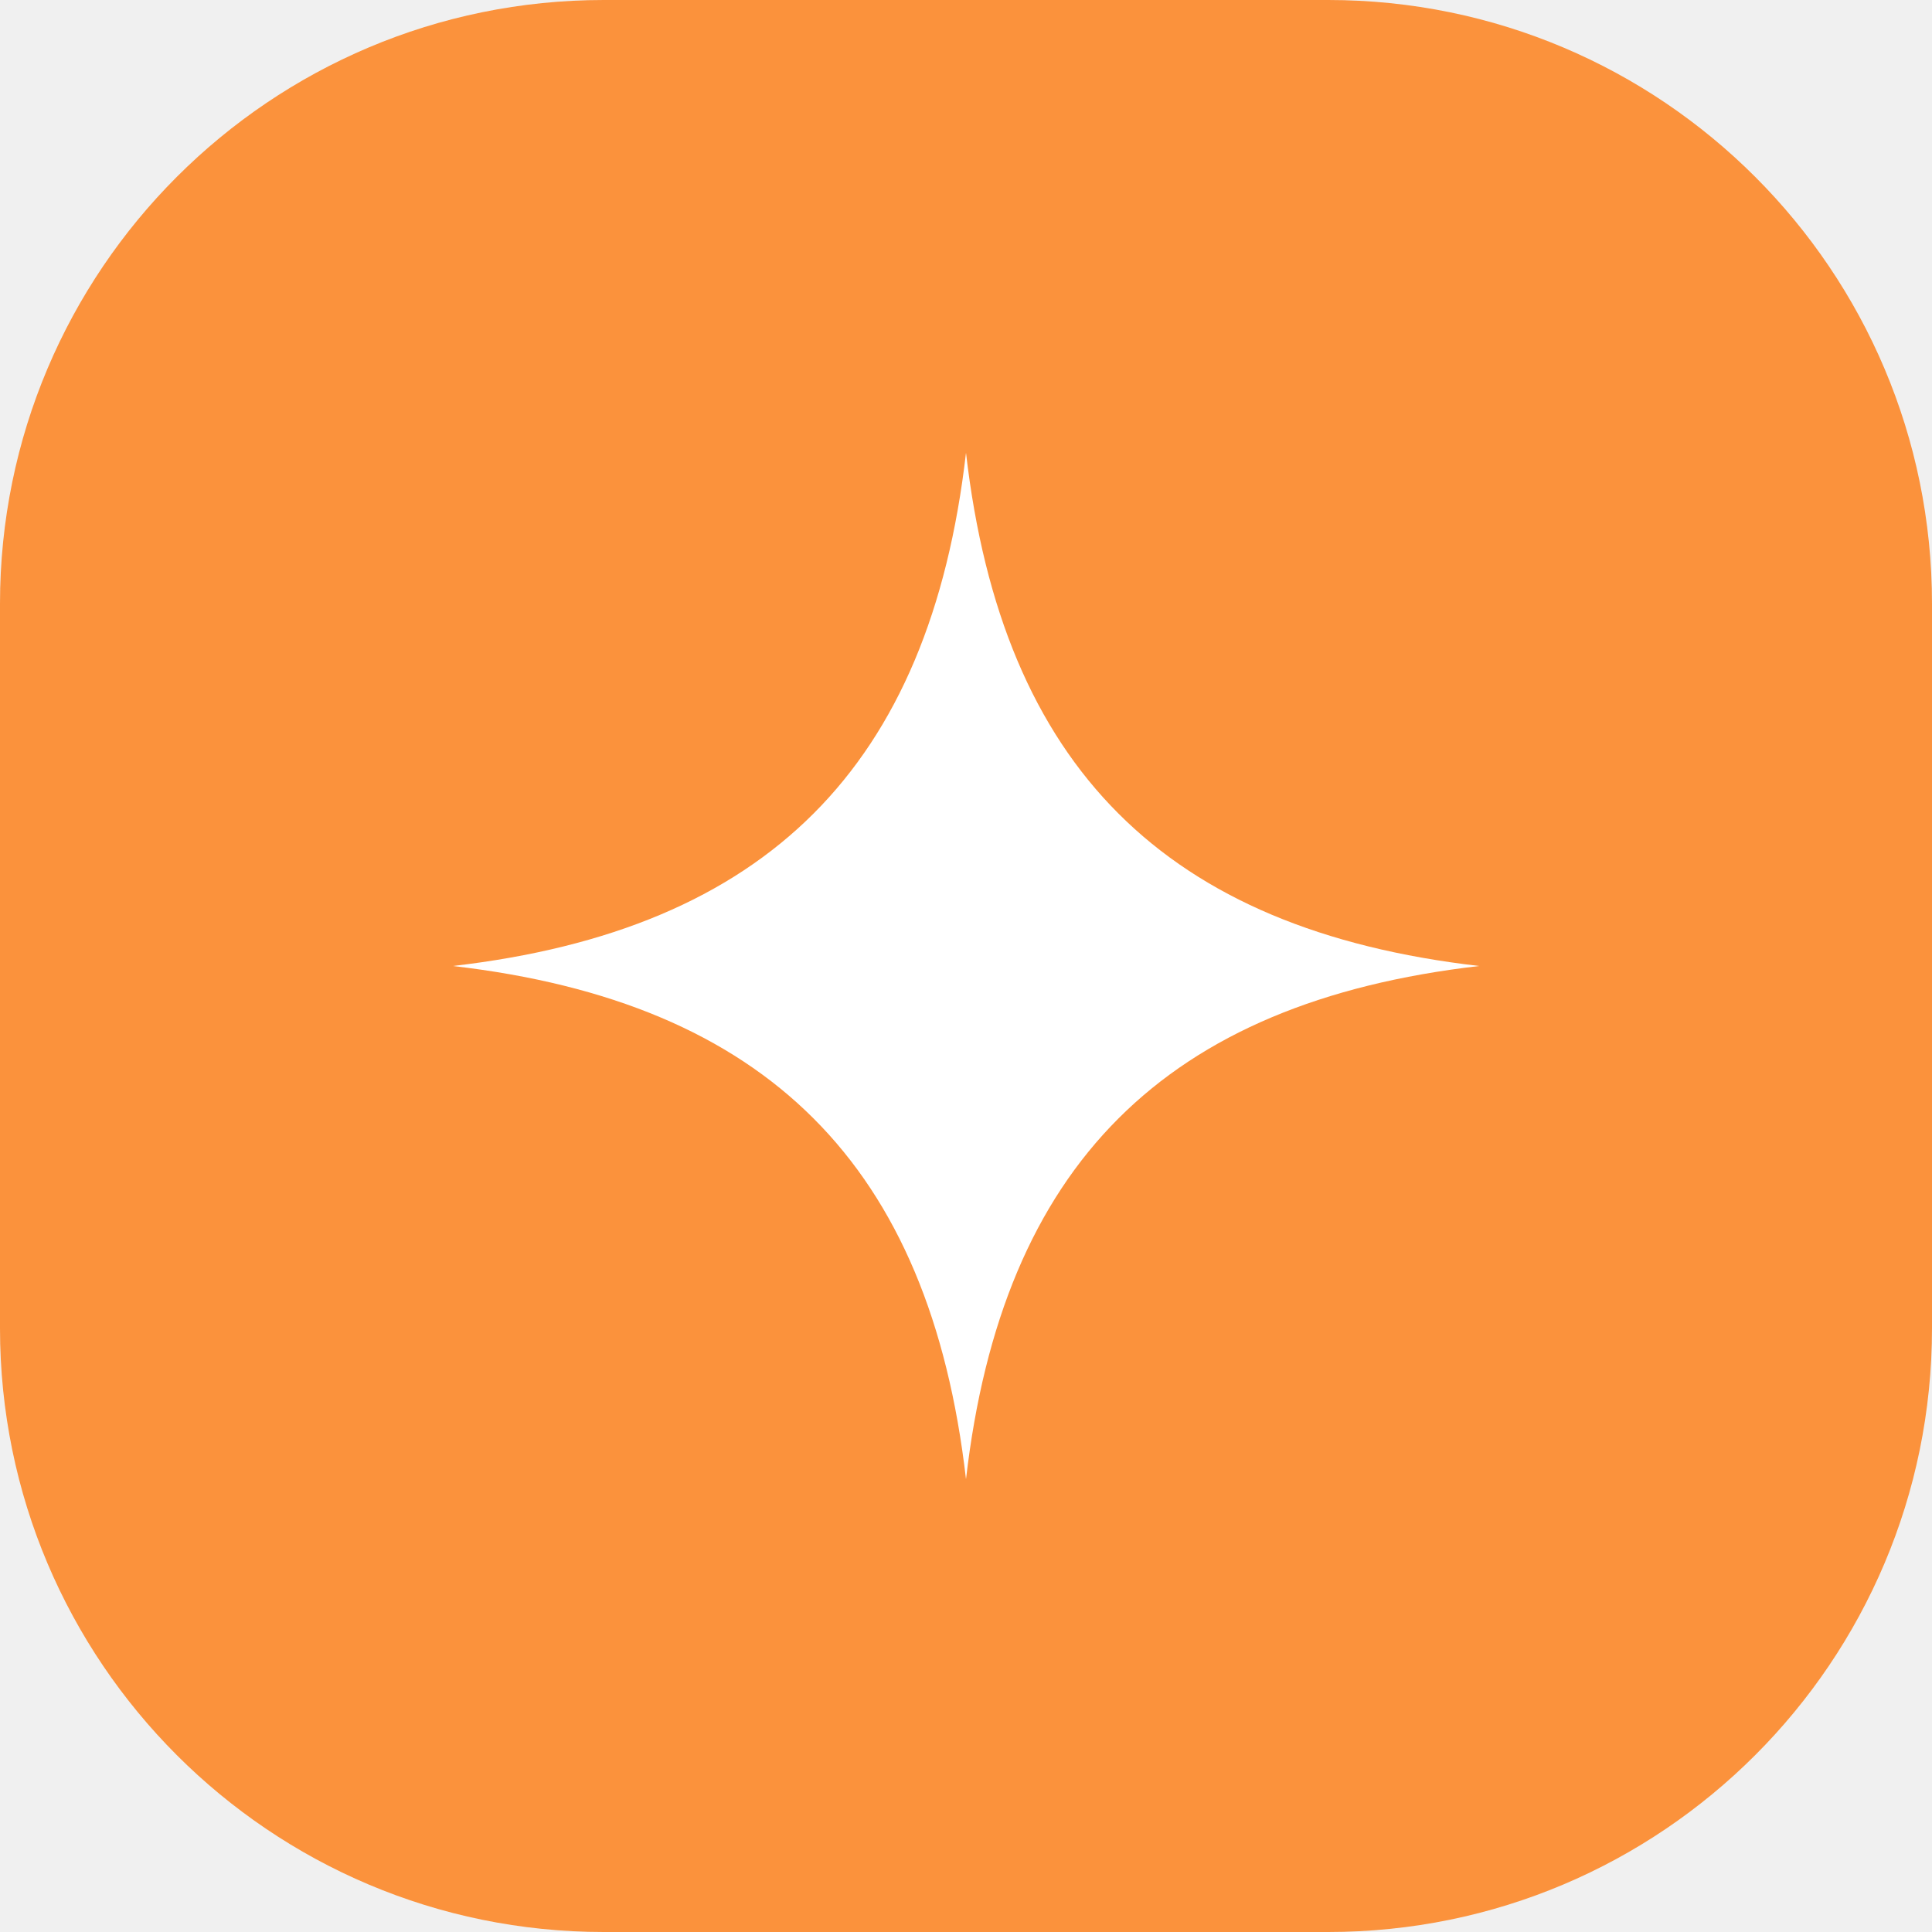
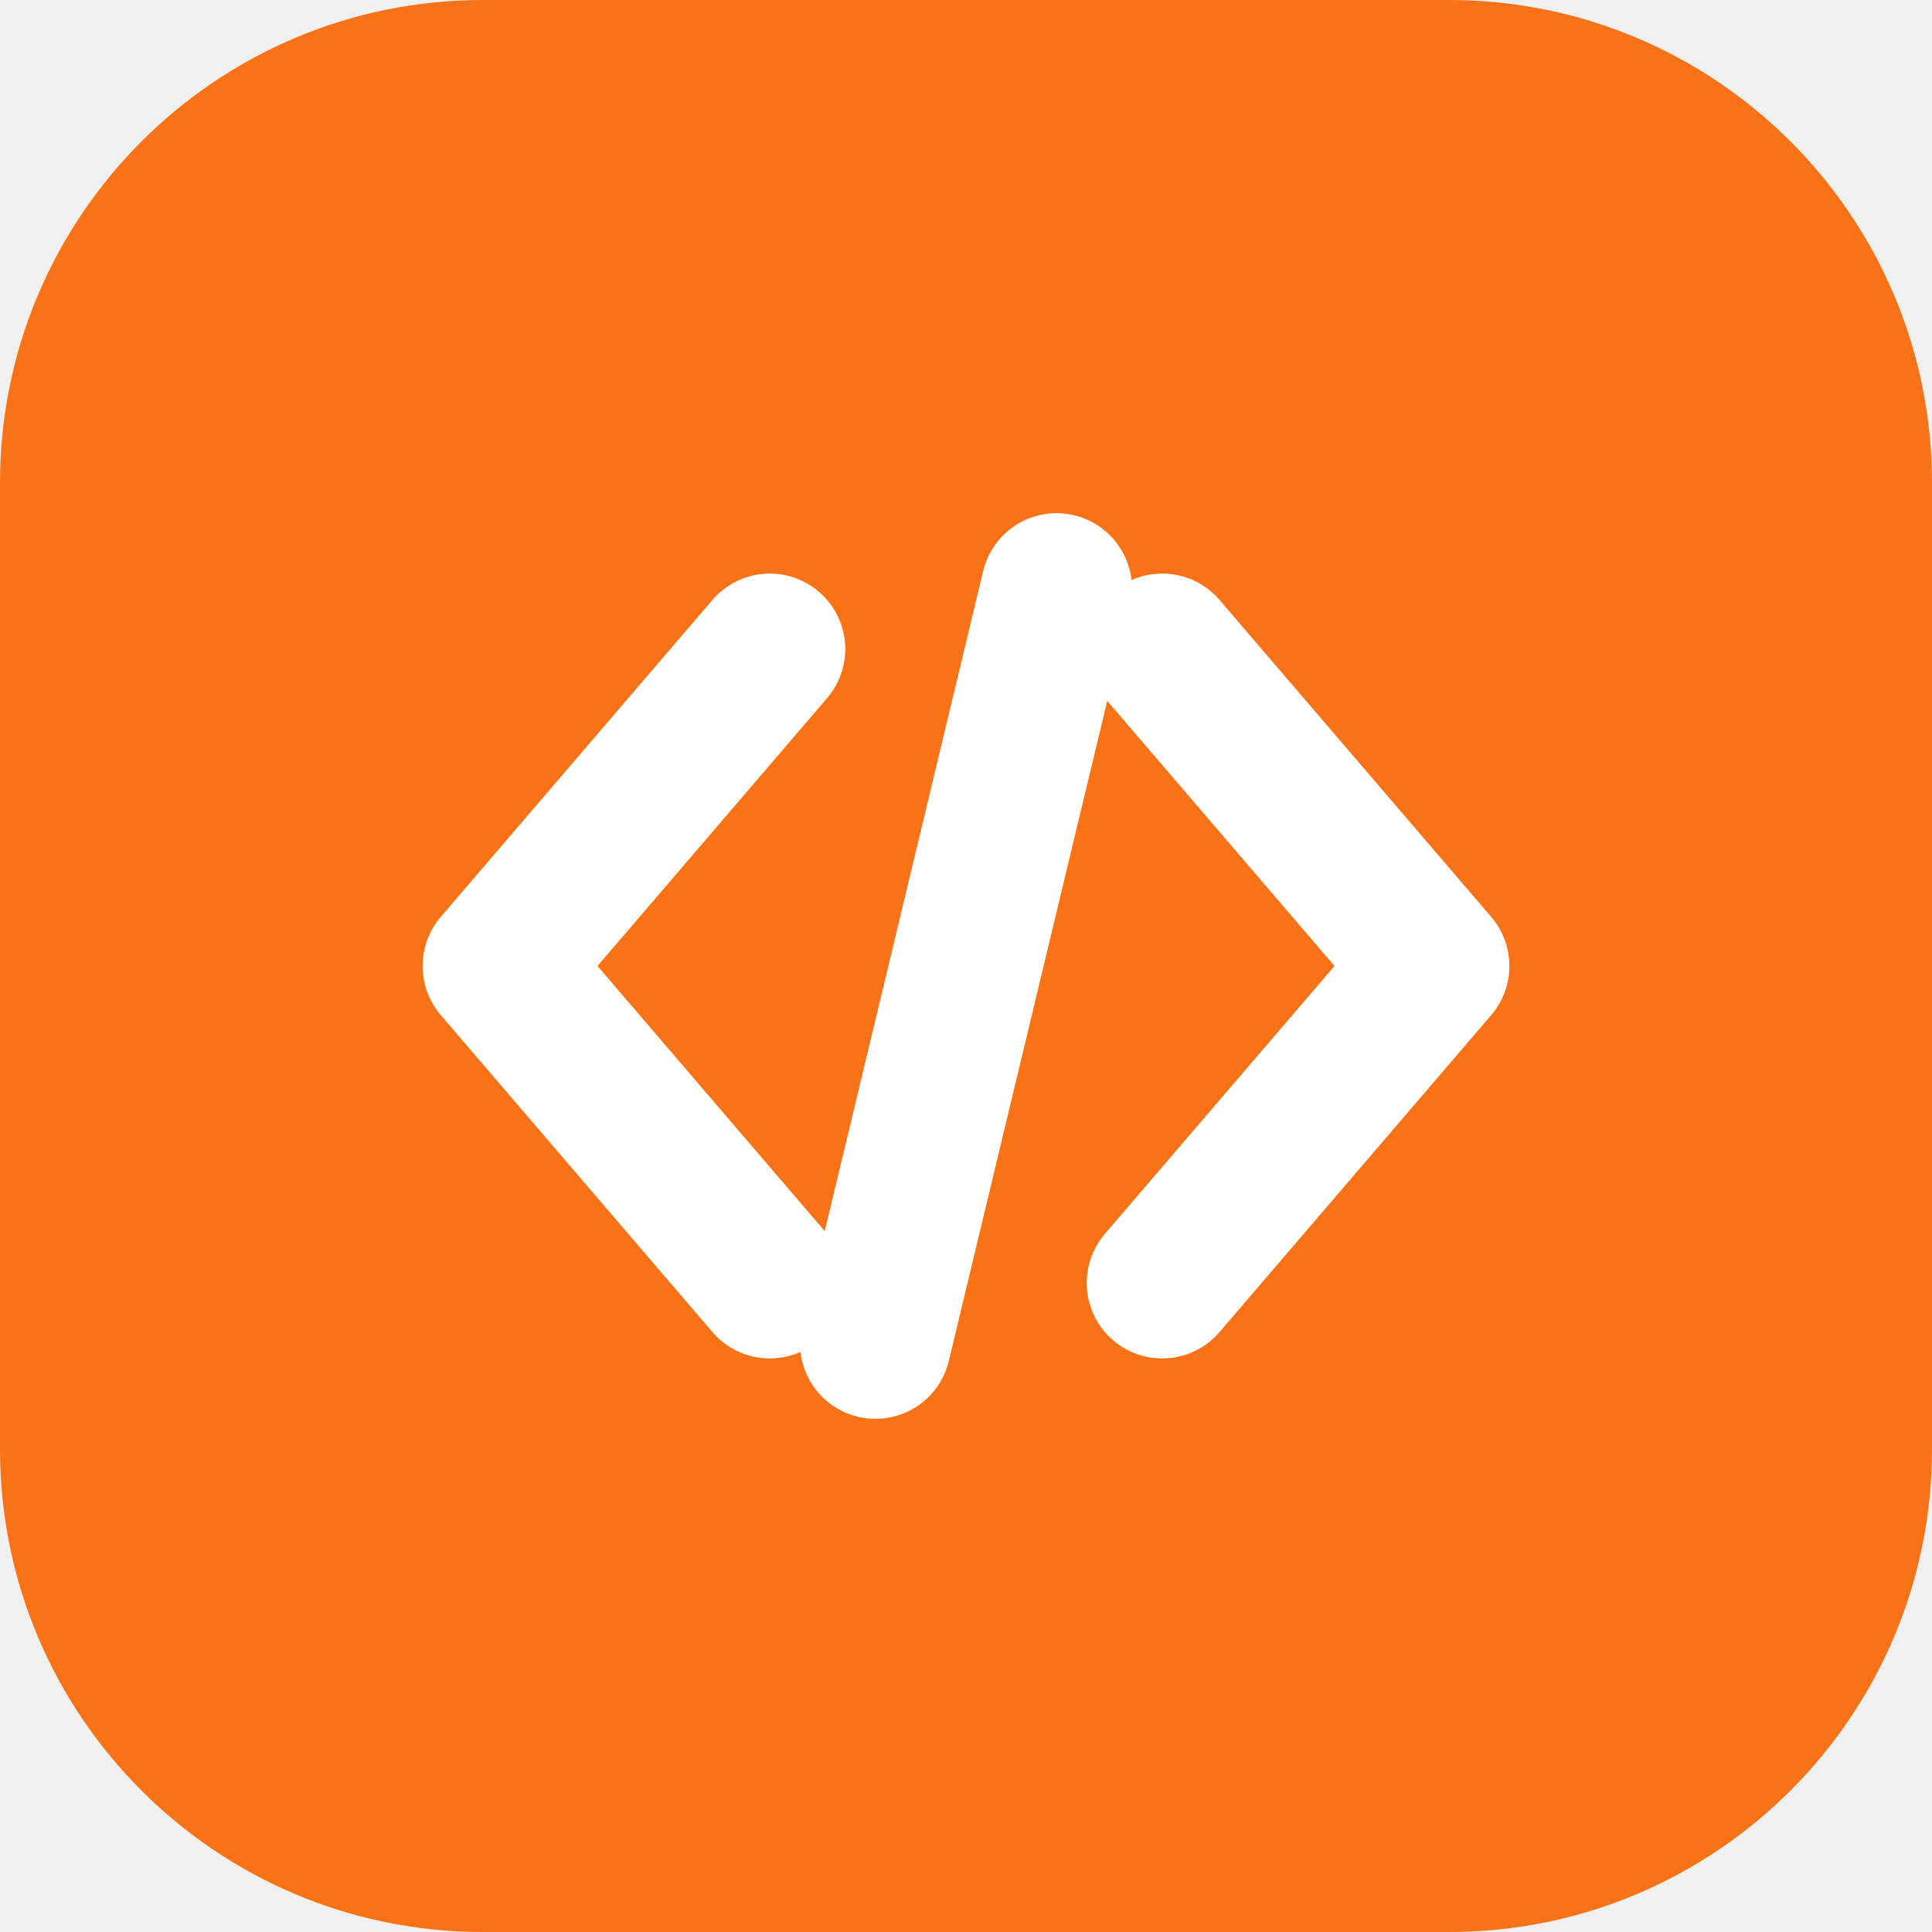
- <svg xmlns="http://www.w3.org/2000/svg" viewBox="0 0 32 32" width="32" height="32">
-   <rect width="32" height="32" rx="10" fill="#fb923c" />
-   <path d="M16 7.5c.6 5.2 3.3 7.9 8.5 8.5-5.2.6-7.9 3.3-8.5 8.5-.6-5.2-3.3-7.9-8.5-8.5 5.2-.6 7.9-3.3 8.5-8.5z" fill="#fff" />
+ <svg xmlns="http://www.w3.org/2000/svg" viewBox="0 0 256 256">
+   <rect width="256" height="256" rx="64" fill="#f97316" />
+   <g fill="none" stroke="#fff" stroke-width="20" stroke-linecap="round" stroke-linejoin="round">
+     <polyline points="102,86 66,128 102,170" />
+     <line x1="140" y1="78" x2="116" y2="178" />
+     <polyline points="154,86 190,128 154,170" />
+   </g>
</svg>
